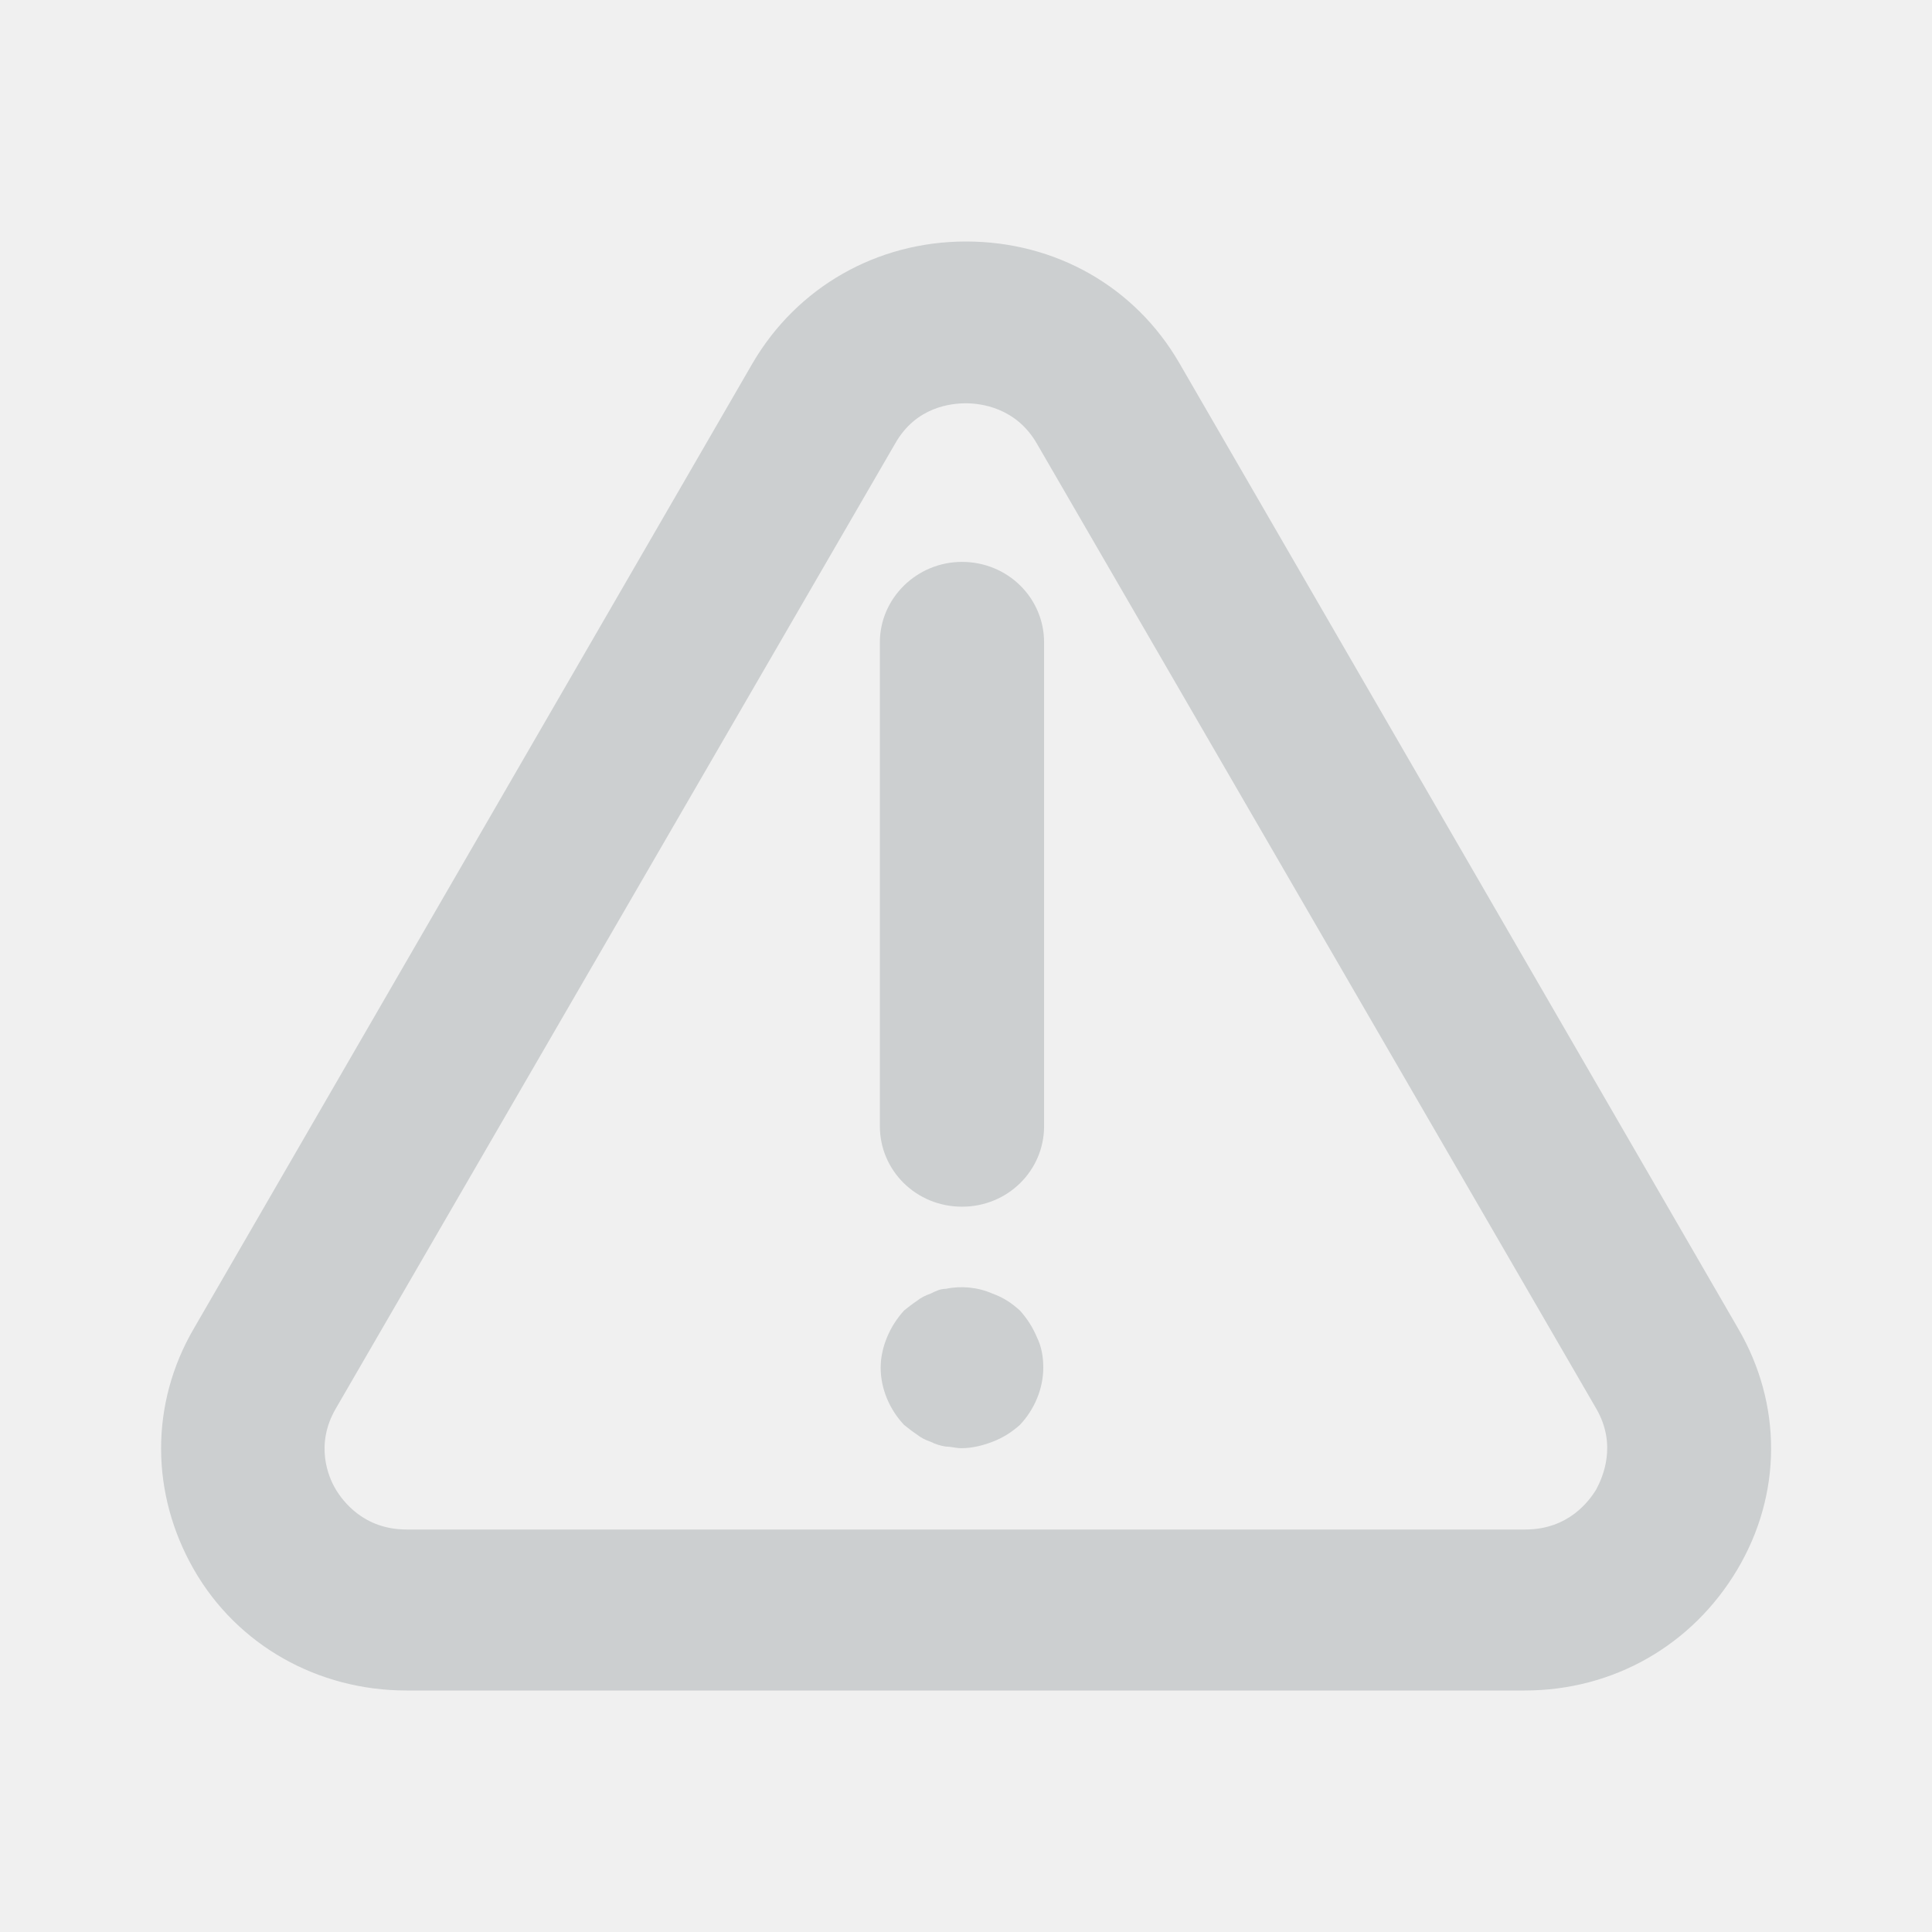
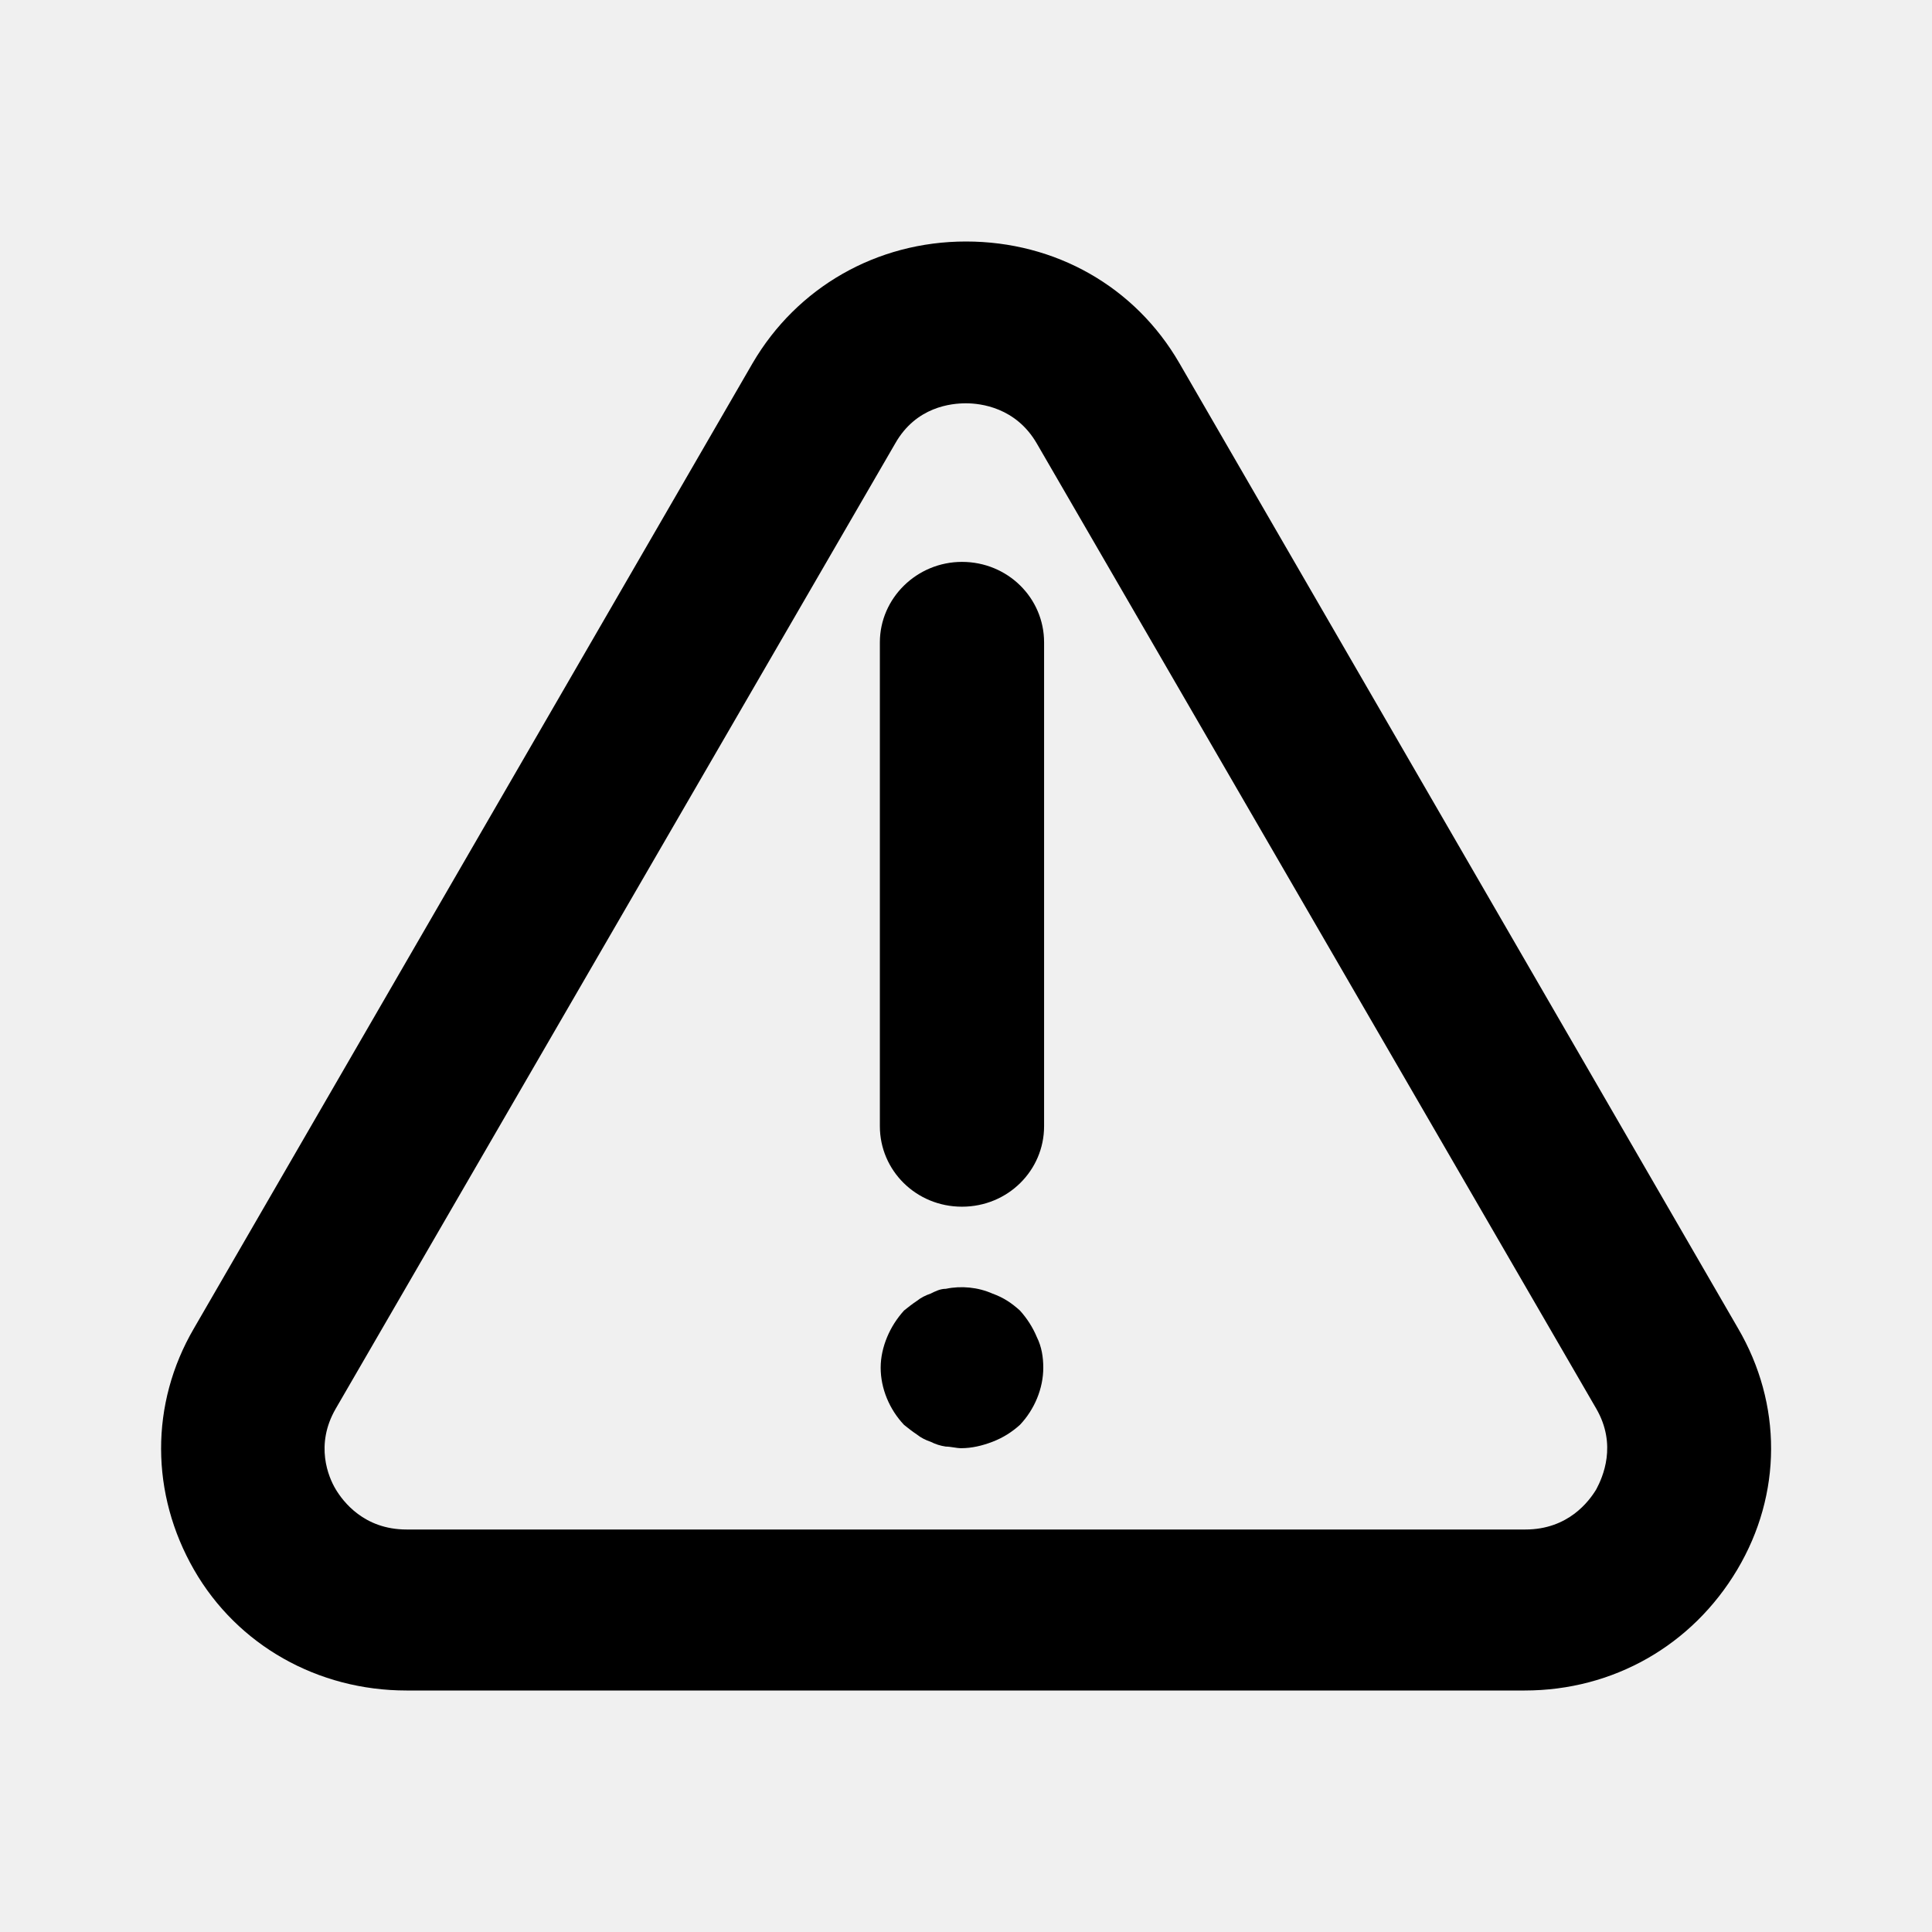
<svg xmlns="http://www.w3.org/2000/svg" width="24" height="24" viewBox="0 0 24 24" fill="none">
  <g clip-path="url(#clip0_8437_33413)">
-     <path d="M21.59 16.5L14.65 4.51C14.1 3.56 13.11 3 12 3C10.89 3 9.9 3.57 9.35 4.51L2.41 16.5C1.86 17.44 1.87 18.56 2.41 19.5C2.95 20.44 3.95 21 5.05 21H18.94C20.04 21 21.02 20.44 21.58 19.5C22.14 18.56 22.14 17.44 21.59 16.5ZM19.83 18.5C19.74 18.65 19.48 19 18.95 19H5.05C4.52 19 4.26 18.65 4.17 18.5C4.08 18.35 3.91 17.95 4.17 17.5L11.12 5.51C11.38 5.05 11.82 5.01 12 5.01C12.18 5.01 12.62 5.06 12.88 5.51L19.83 17.5C20.09 17.95 19.91 18.35 19.83 18.5Z" fill="#CCCFD0" />
-     <path d="M11.95 6.98C11.39 6.98 10.93 7.43 10.93 7.98V13.99C10.93 14.54 11.38 14.99 11.95 14.99C12.52 14.99 12.97 14.54 12.97 13.99V7.98C12.97 7.43 12.52 6.98 11.95 6.98Z" fill="#CCCFD0" />
-     <path d="M12.67 16.28C12.57 16.19 12.47 16.12 12.33 16.07C12.15 15.99 11.94 15.97 11.75 16.01C11.68 16.01 11.62 16.04 11.56 16.07C11.5 16.09 11.44 16.12 11.39 16.16C11.33 16.2 11.28 16.24 11.23 16.28C11.14 16.38 11.07 16.49 11.02 16.61C10.97 16.73 10.94 16.86 10.94 16.99C10.94 17.25 11.05 17.51 11.23 17.7C11.28 17.74 11.33 17.78 11.39 17.82C11.44 17.86 11.5 17.89 11.56 17.91C11.62 17.94 11.68 17.96 11.75 17.97C11.81 17.97 11.88 17.99 11.94 17.99C12.07 17.99 12.2 17.96 12.33 17.91C12.46 17.86 12.57 17.79 12.67 17.7C12.85 17.51 12.96 17.25 12.96 16.99C12.96 16.86 12.94 16.73 12.88 16.61C12.83 16.49 12.76 16.38 12.67 16.28Z" fill="#CCCFD0" />
+     <path d="M21.59 16.5L14.65 4.51C14.1 3.56 13.11 3 12 3C10.89 3 9.9 3.57 9.35 4.51L2.41 16.5C1.86 17.44 1.87 18.56 2.41 19.5C2.95 20.44 3.95 21 5.05 21H18.94C20.04 21 21.02 20.44 21.58 19.5C22.14 18.56 22.14 17.44 21.59 16.5ZM19.83 18.5C19.74 18.65 19.48 19 18.95 19H5.05C4.52 19 4.26 18.65 4.17 18.5C4.08 18.35 3.91 17.95 4.17 17.5L11.12 5.51C11.38 5.05 11.82 5.01 12 5.01C12.18 5.01 12.62 5.06 12.88 5.51L19.83 17.5C20.09 17.95 19.91 18.35 19.83 18.5Z" fill="currentColor" />
+     <path d="M11.95 6.98C11.39 6.98 10.93 7.43 10.93 7.98V13.99C10.93 14.54 11.38 14.99 11.95 14.99C12.52 14.99 12.97 14.54 12.97 13.99V7.98C12.97 7.43 12.52 6.98 11.95 6.98Z" fill="currentColor" />
+     <path d="M12.67 16.28C12.57 16.19 12.47 16.12 12.33 16.07C12.15 15.99 11.94 15.97 11.75 16.01C11.68 16.01 11.62 16.04 11.56 16.07C11.5 16.09 11.44 16.12 11.39 16.16C11.33 16.2 11.28 16.24 11.23 16.28C11.14 16.38 11.07 16.49 11.02 16.61C10.97 16.73 10.94 16.86 10.94 16.99C10.94 17.25 11.05 17.51 11.23 17.7C11.28 17.74 11.33 17.78 11.39 17.82C11.44 17.86 11.5 17.89 11.56 17.91C11.62 17.94 11.68 17.96 11.75 17.97C11.81 17.97 11.88 17.99 11.94 17.99C12.07 17.99 12.2 17.96 12.33 17.91C12.46 17.86 12.57 17.79 12.67 17.7C12.85 17.51 12.96 17.25 12.96 16.99C12.96 16.86 12.94 16.73 12.88 16.61C12.83 16.49 12.76 16.38 12.67 16.28Z" fill="currentColor" />
  </g>
  <defs>
    <clipPath id="clip0_8437_33413">
      <rect width="20" height="18" fill="white" transform="translate(2 3)" />
    </clipPath>
  </defs>
</svg>
